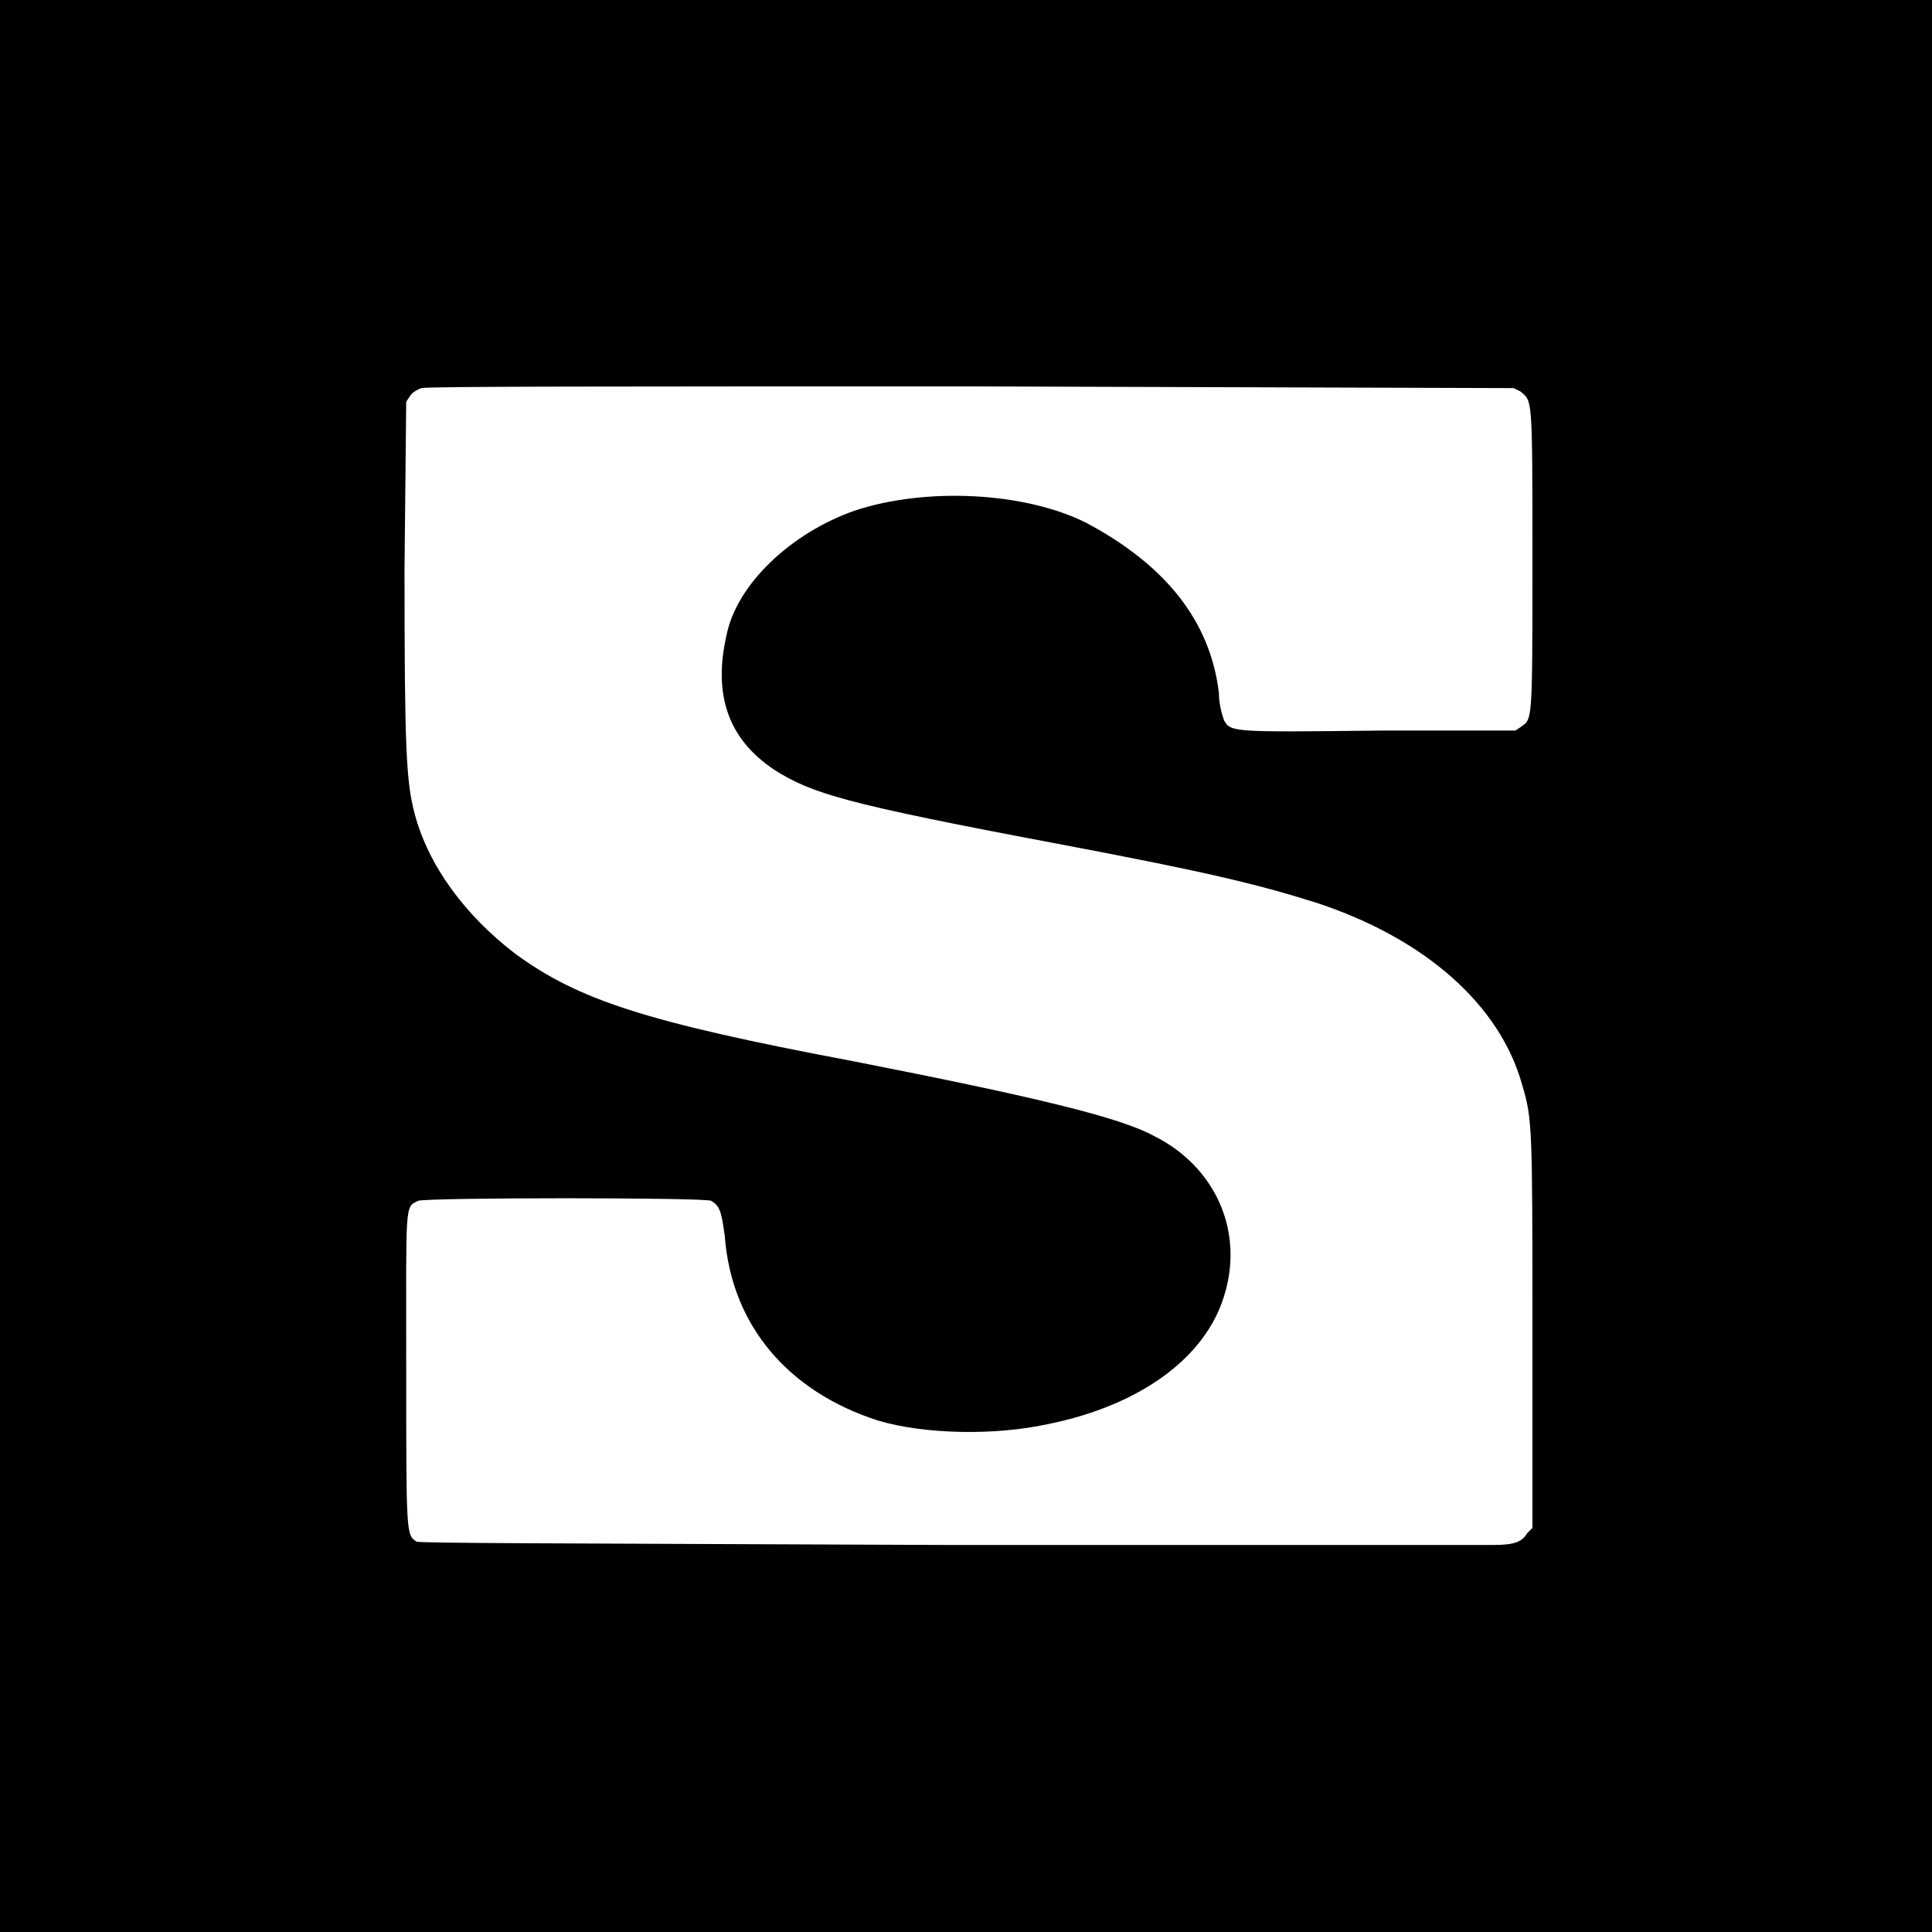
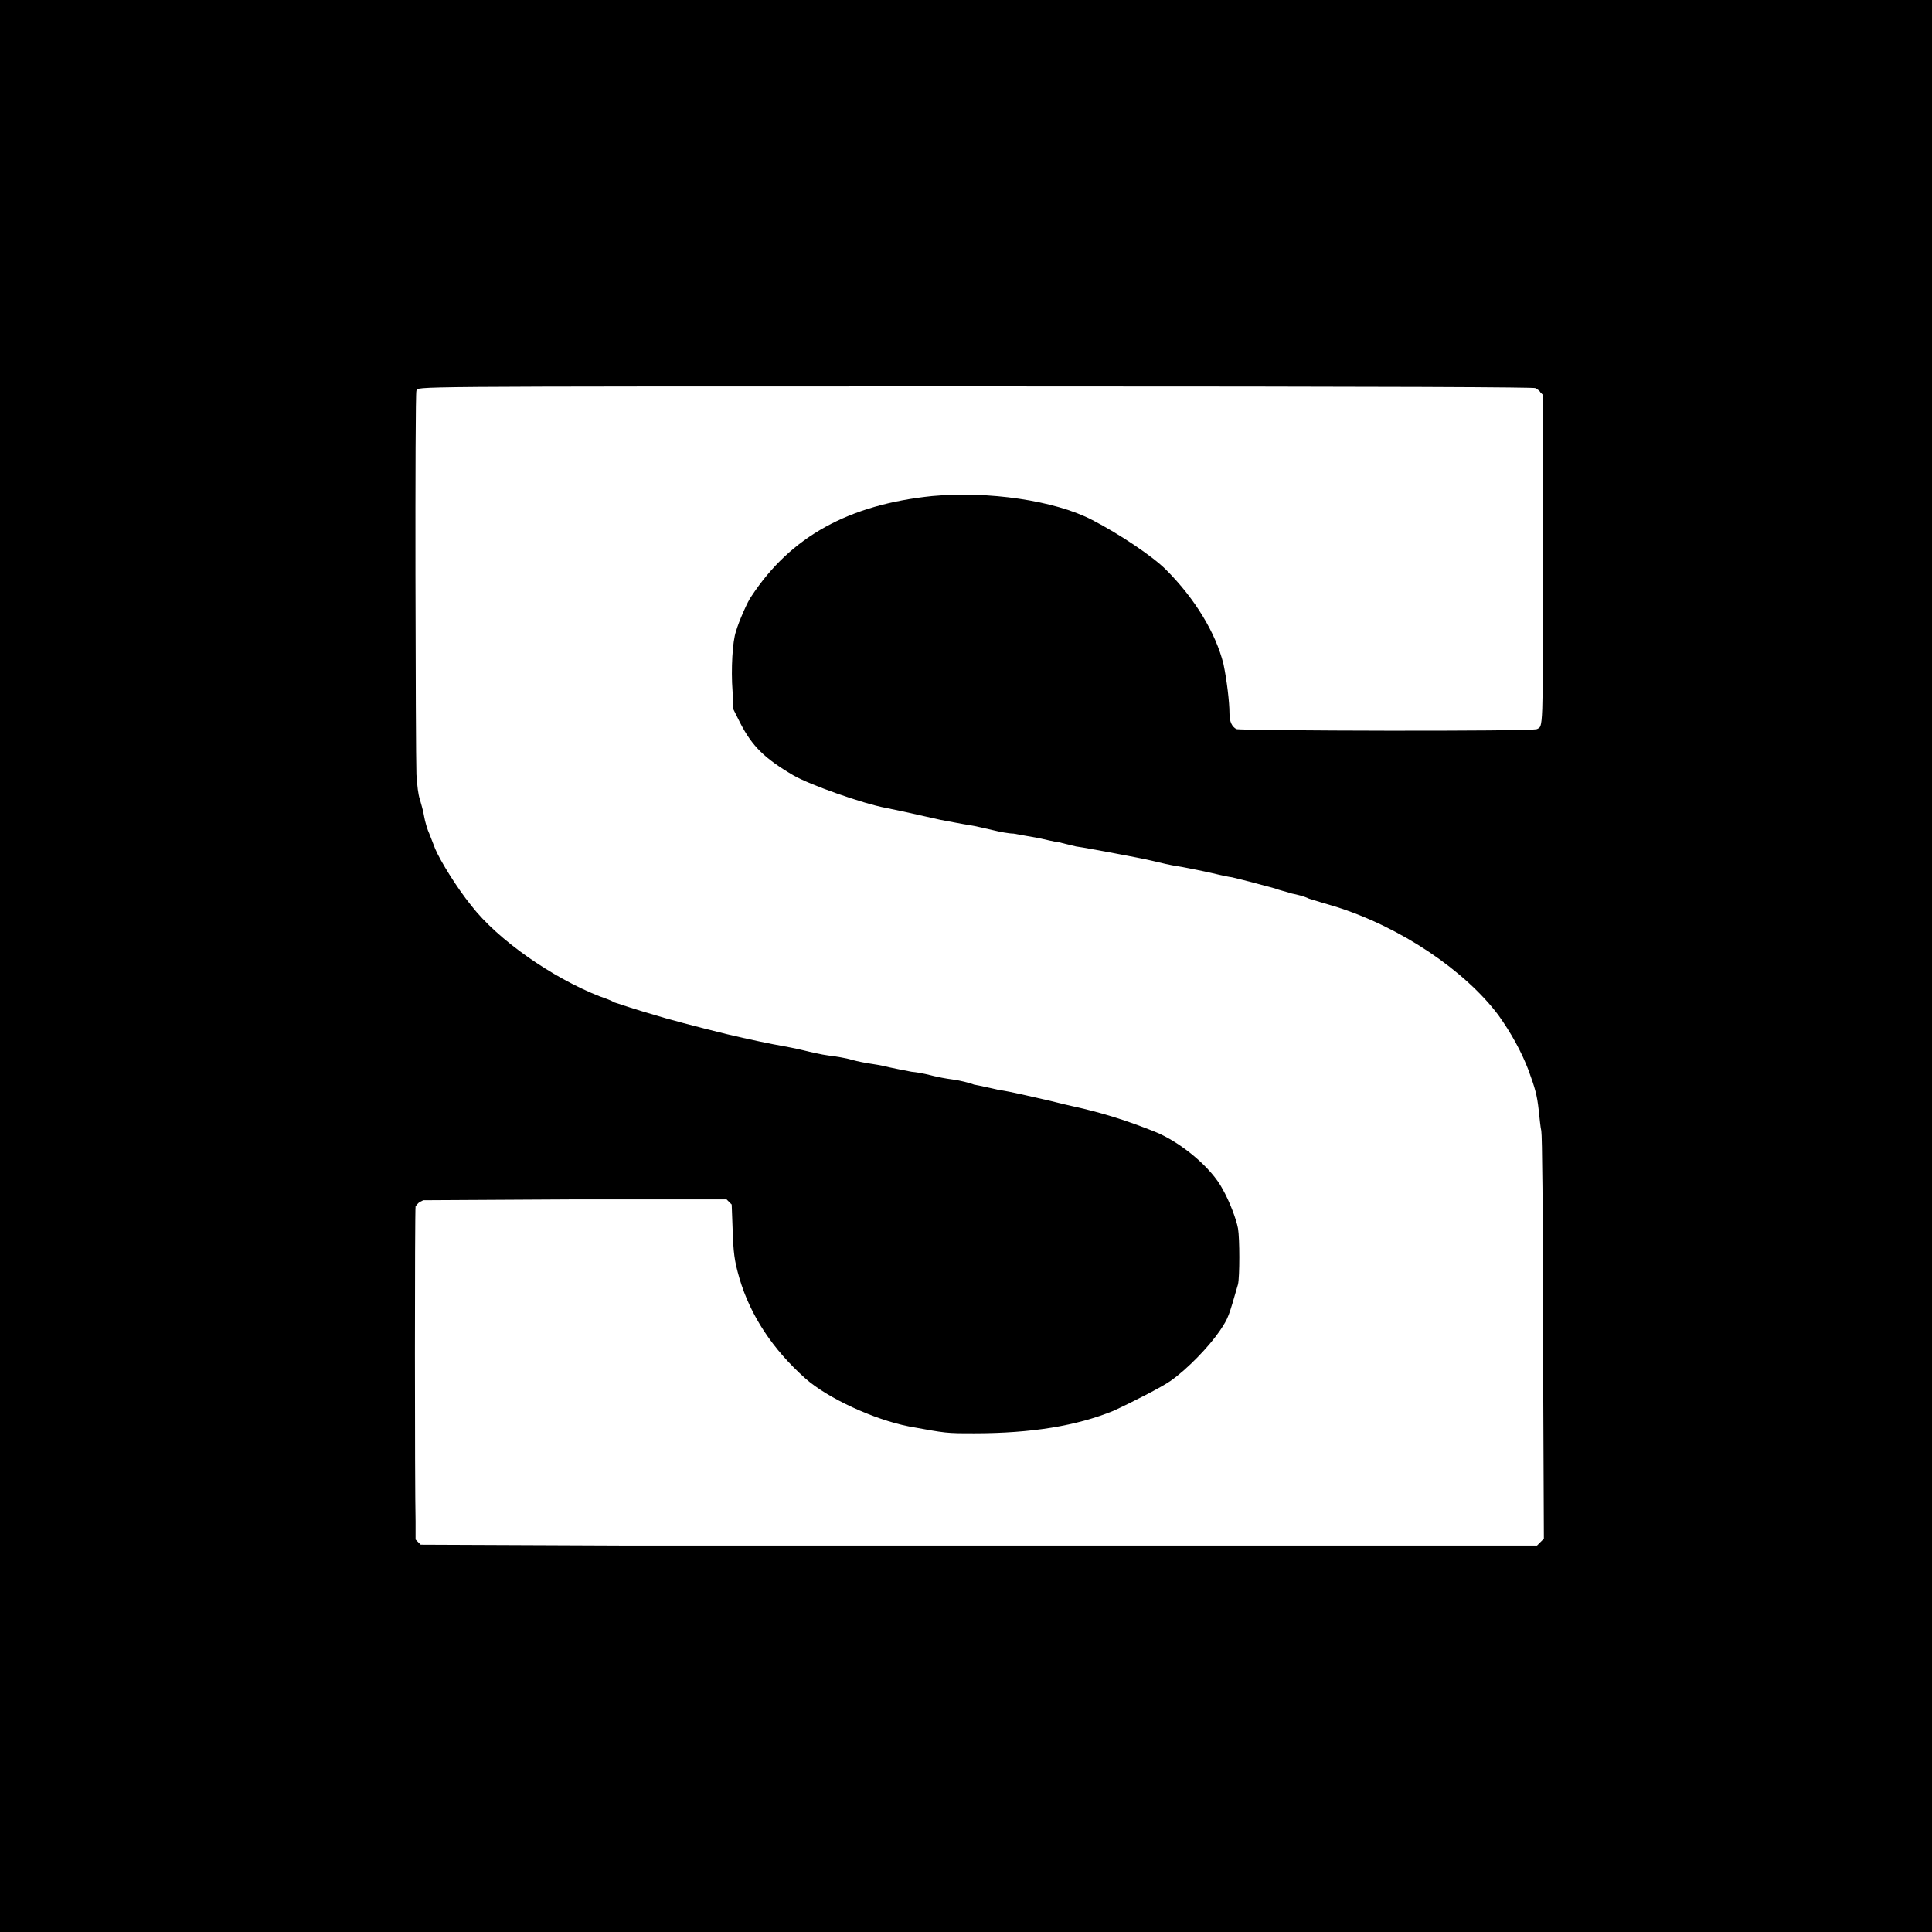
<svg xmlns="http://www.w3.org/2000/svg" viewBox="0 0 32 32">
  <rect width="32" height="32" fill="#000" />
-   <path transform="translate(6.7 6.4) scale(0.2822)" fill="#fff" fill-rule="evenodd" d="M31.8 68C8 67.9 0.9 67.9 0.7 67.8C0.1 67.4 0.1 67.4 0.1 57.7C0.1 47.8 0 48.2 0.8 47.8C1.4 47.6 17.6 47.6 18 47.8C18.5 48.1 18.6 48.4 18.8 49.9C19.2 55.1 22.5 59 27.8 60.7C30.5 61.5 34.6 61.6 37.8 60.9C43.2 59.8 47 57 48.1 53.4C49.3 49.6 47.6 45.8 44 44C42 42.9 37 41.7 26.3 39.6C14.1 37.3 10.2 36 6.5 33.3C3.5 31 1.4 28.1 0.6 25.1C0.1 23.2 0 21.4 0 10.7L0.1 0.9L0.3 0.6C0.4 0.4 0.7 0.2 1 0.1C1.3 0 11.5 0 33.3 0L65.1 0.1L65.5 0.3C66.2 0.9 66.2 0.5 66.2 10.2C66.2 19.9 66.2 19.5 65.5 20L65.2 20.2L57.3 20.2C48.6 20.3 48.5 20.3 48.1 19.6C48 19.3 47.8 18.7 47.8 18C47.3 13.8 44.7 10.5 40 8C36.4 6.2 30.6 5.9 26.4 7.3C22.7 8.6 19.5 11.6 18.9 14.6C18.1 18.1 19 20.7 21.7 22.5C23.9 23.9 25.9 24.5 38.1 26.8C47.1 28.5 50 29.2 53.5 30.3C59.9 32.4 64.3 36.3 65.6 41C66.2 43 66.2 43.5 66.2 55.5L66.2 67L65.9 67.3C65.6 67.8 65.2 68 63.9 68C63.2 68 48.8 68 31.8 68Z" />
+   <path transform="translate(6.5 6.4) scale(0.1419)" fill="#fff" fill-rule="evenodd" d="M27 135.3L3.3 135.2L3 134.9L2.7 134.6L2.7 132.5C2.6 128.7 2.6 96.1 2.7 95.7C2.8 95.6 3 95.3 3.2 95.2L3.6 95L21.3 94.9L39 94.9L39.3 95.2L39.6 95.5L39.7 98.2C39.8 101.2 39.9 102 40.5 104.1C41.8 108.5 44.4 112.4 48.2 115.8C50.8 118.1 56.2 120.6 60.3 121.4C64.7 122.2 64.6 122.2 67.9 122.2C74.7 122.2 79.9 121.3 84.1 119.6C86.3 118.6 89.8 116.8 90.8 116.1C92.8 114.7 95.3 112.1 96.6 110.2C97.6 108.7 97.6 108.6 98.7 104.8C98.9 103.9 98.9 99.5 98.7 98.3C98.5 97.2 97.7 95.1 96.9 93.7C95.6 91.2 92 88.2 89 87C86 85.8 83 84.8 79.3 84C78.8 83.9 77.6 83.6 76.8 83.4C74.1 82.8 72.6 82.4 70.7 82.1C69.8 81.9 68.5 81.6 67.9 81.5C67.4 81.3 66.2 81 65.4 80.9C64.6 80.8 63.6 80.6 63.2 80.5C62.8 80.4 61.7 80.1 60.6 80C59.6 79.8 58.5 79.6 58.1 79.5C57.7 79.4 56.8 79.2 56.1 79.1C55.4 79 54.3 78.8 53.6 78.6C53 78.4 51.7 78.2 50.9 78.1C50.1 78 48.8 77.7 48 77.5C47.2 77.3 46.1 77.1 45.6 77C44.4 76.8 41.5 76.2 39 75.6C35.7 74.8 31.6 73.7 30.7 73.4C28.6 72.8 26.5 72.1 25.9 71.9C25.6 71.7 24.8 71.4 24.2 71.2C18.6 69 12.3 64.6 9.2 60.6C7.5 58.5 5.6 55.4 5 54C4.8 53.5 4.5 52.7 4.3 52.2C4.1 51.8 3.8 50.8 3.7 50.2C3.6 49.5 3.3 48.6 3.2 48.2C3 47.6 2.9 46.7 2.8 45.3C2.7 42.7 2.6 0.8 2.8 0.5C3.1 0 0 0 68.4 0C119.5 0 133.2 0.1 133.4 0.2C133.6 0.3 133.9 0.5 134 0.7L134.3 1L134.3 20C134.3 40.7 134.3 39.6 133.6 40C133 40.3 99.2 40.2 98.5 40C98 39.7 97.7 39.2 97.7 38.1C97.7 36.9 97.4 34.3 97 32.4C96.1 28.8 93.7 24.8 90.3 21.4C88.7 19.8 84.8 17.2 81.7 15.6C77.3 13.3 69.5 12.2 63 12.8C53.3 13.8 46.5 17.5 41.9 24.5C41.5 25 40.4 27.5 40.1 28.6C39.7 29.7 39.5 33 39.7 35.6L39.8 37.7L40.6 39.3C42 42 43.4 43.4 46.8 45.4C48.7 46.5 54.9 48.7 57.6 49.2C58.6 49.4 59.6 49.6 64 50.6C65.1 50.8 66.6 51.1 67.3 51.2C68 51.3 69.2 51.6 70.1 51.8C70.9 52 72 52.2 72.5 52.2C73 52.3 74.2 52.5 75.3 52.7C76.3 52.9 77.4 53.2 77.8 53.2C78.1 53.3 79 53.5 79.8 53.7C80.6 53.8 82.6 54.2 84.3 54.5C85.9 54.8 88 55.2 88.8 55.4C89.6 55.6 90.9 55.9 91.6 56C92.3 56.1 93.7 56.4 94.7 56.6C95.7 56.8 97.2 57.2 98 57.3C99.7 57.7 101.5 58.2 103 58.6C103.5 58.8 104.4 59 105 59.2C105.5 59.3 106.4 59.5 107 59.8C107.6 60 109 60.4 110 60.7C117.7 63.1 125.2 68.2 129.1 73.4C130.6 75.5 131.8 77.7 132.6 79.8C133.4 82 133.6 82.7 133.8 84.5C133.9 85.4 134 86.5 134.1 86.9C134.2 87.4 134.3 96.1 134.3 111.1L134.4 134.5L134 134.9L133.6 135.3L92.1 135.3C69.3 135.3 40 135.3 27 135.3Z" />
</svg>
